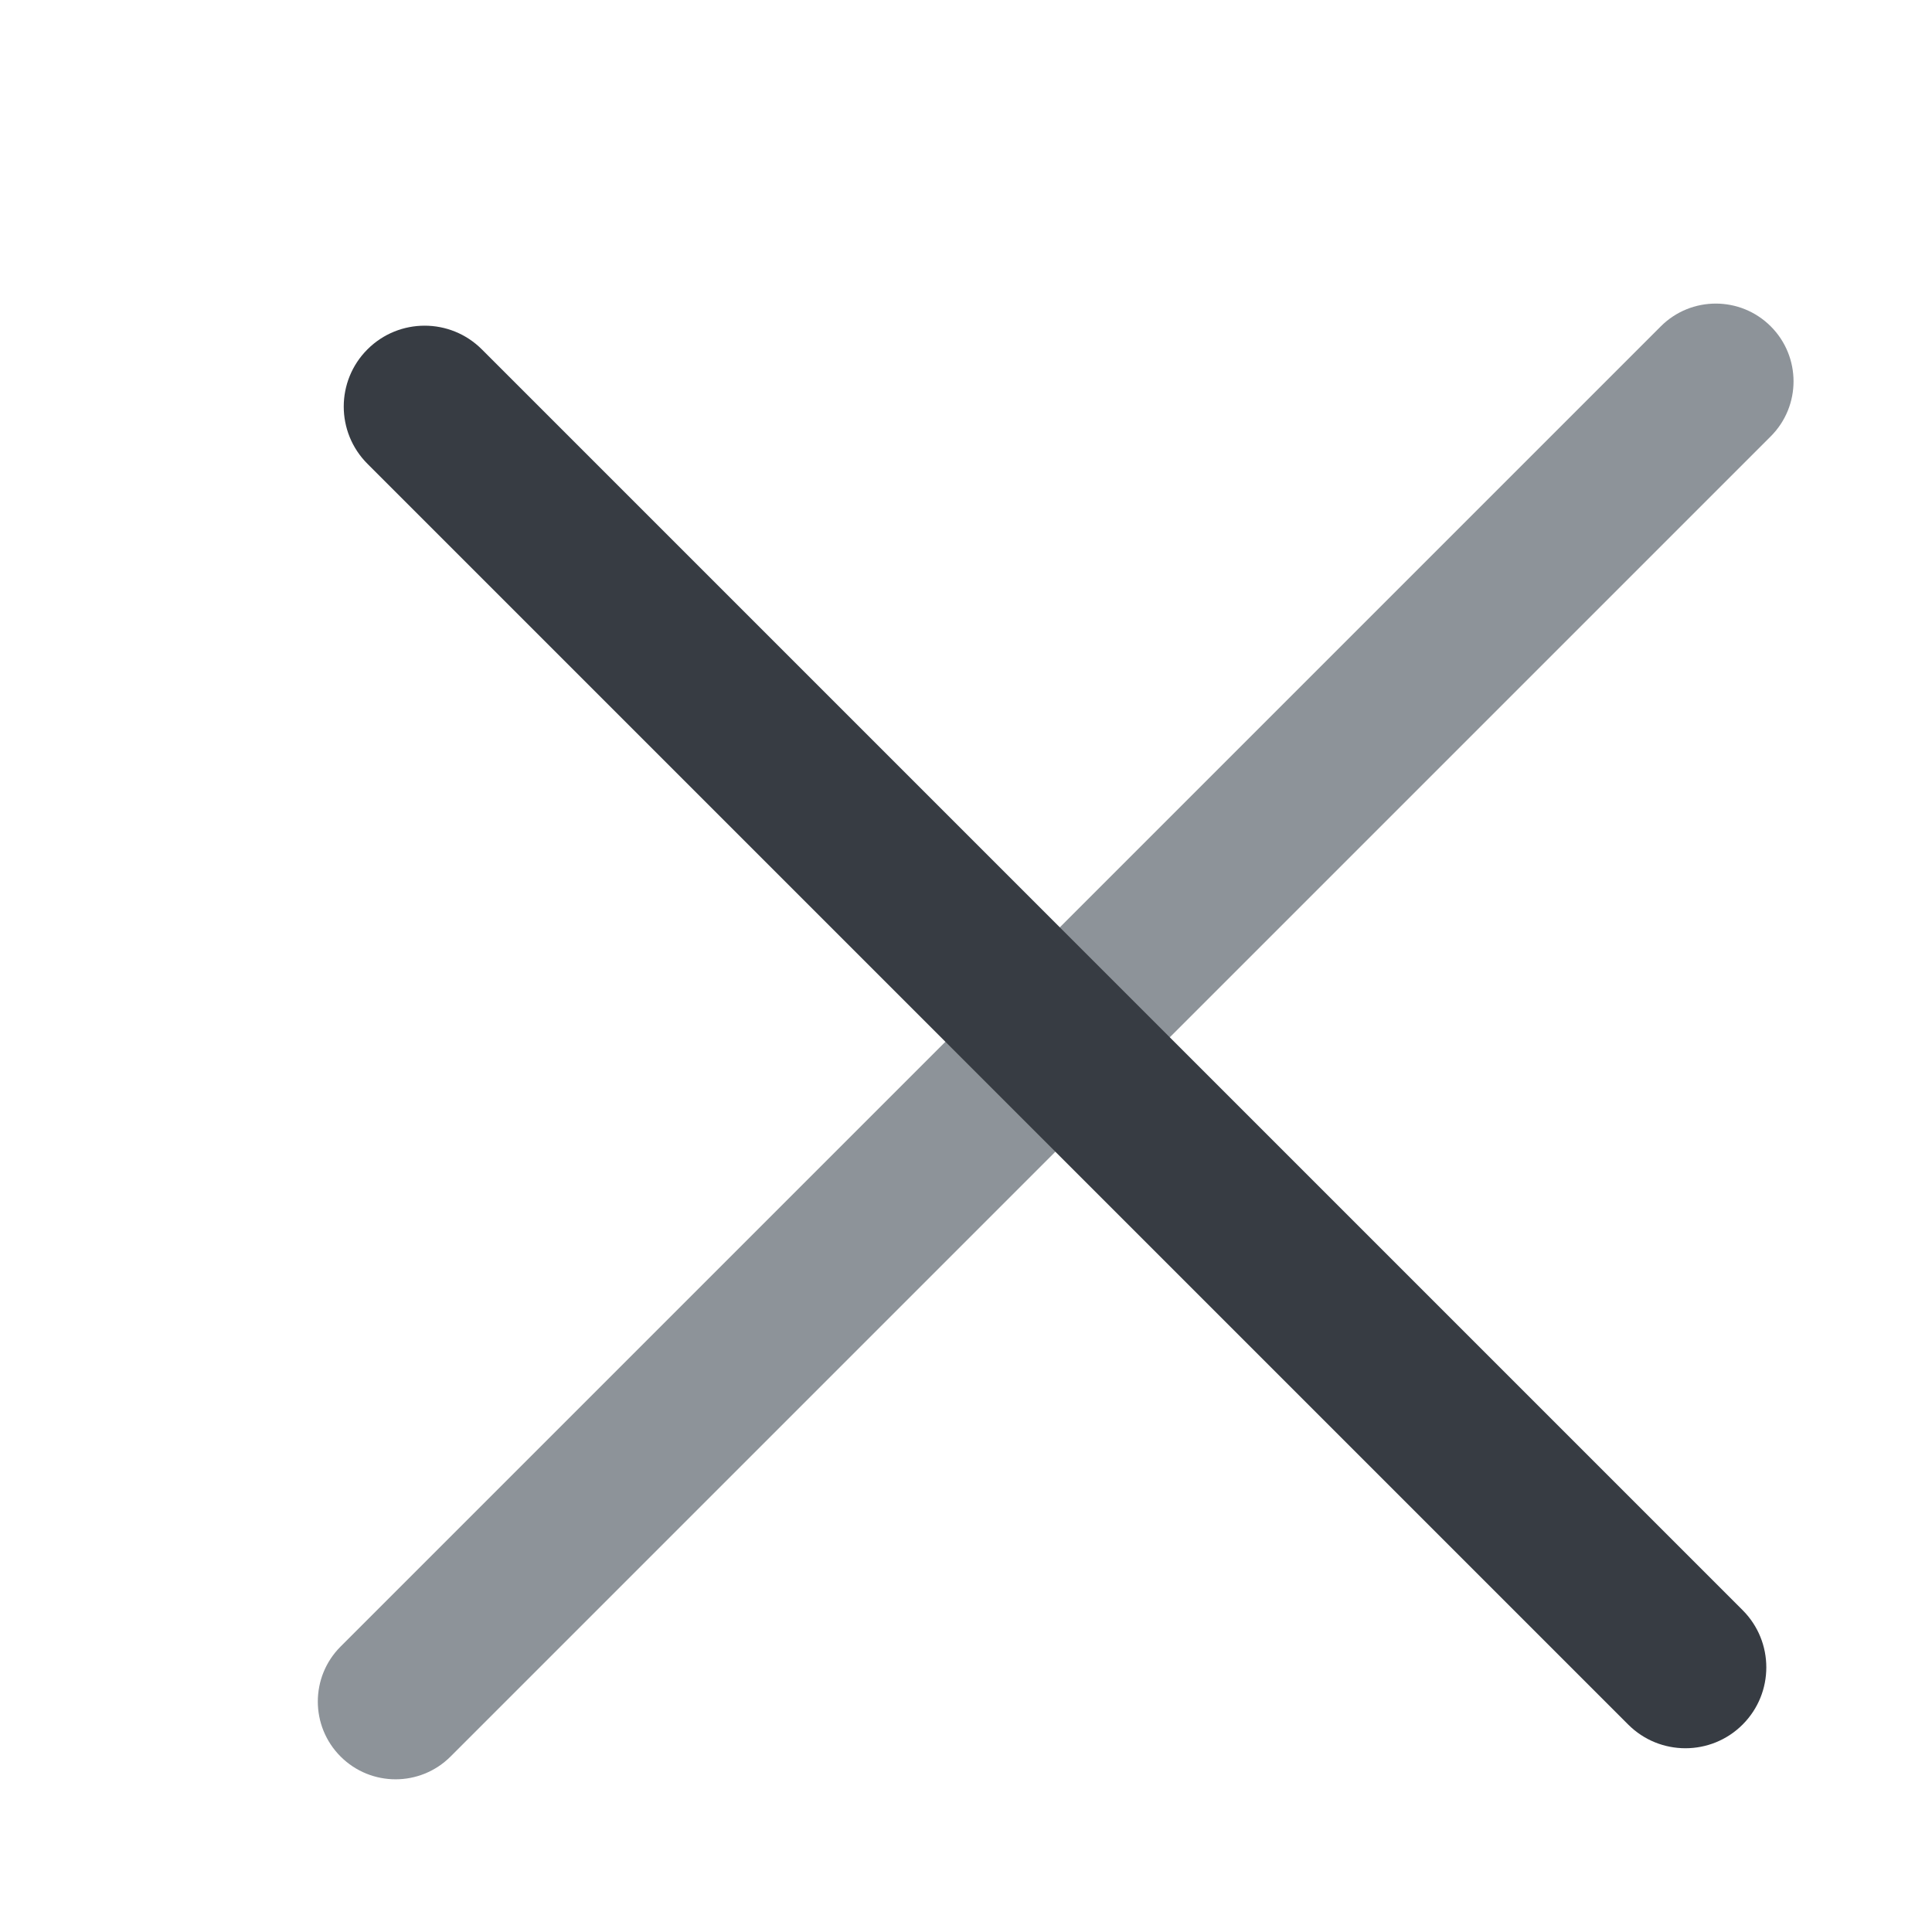
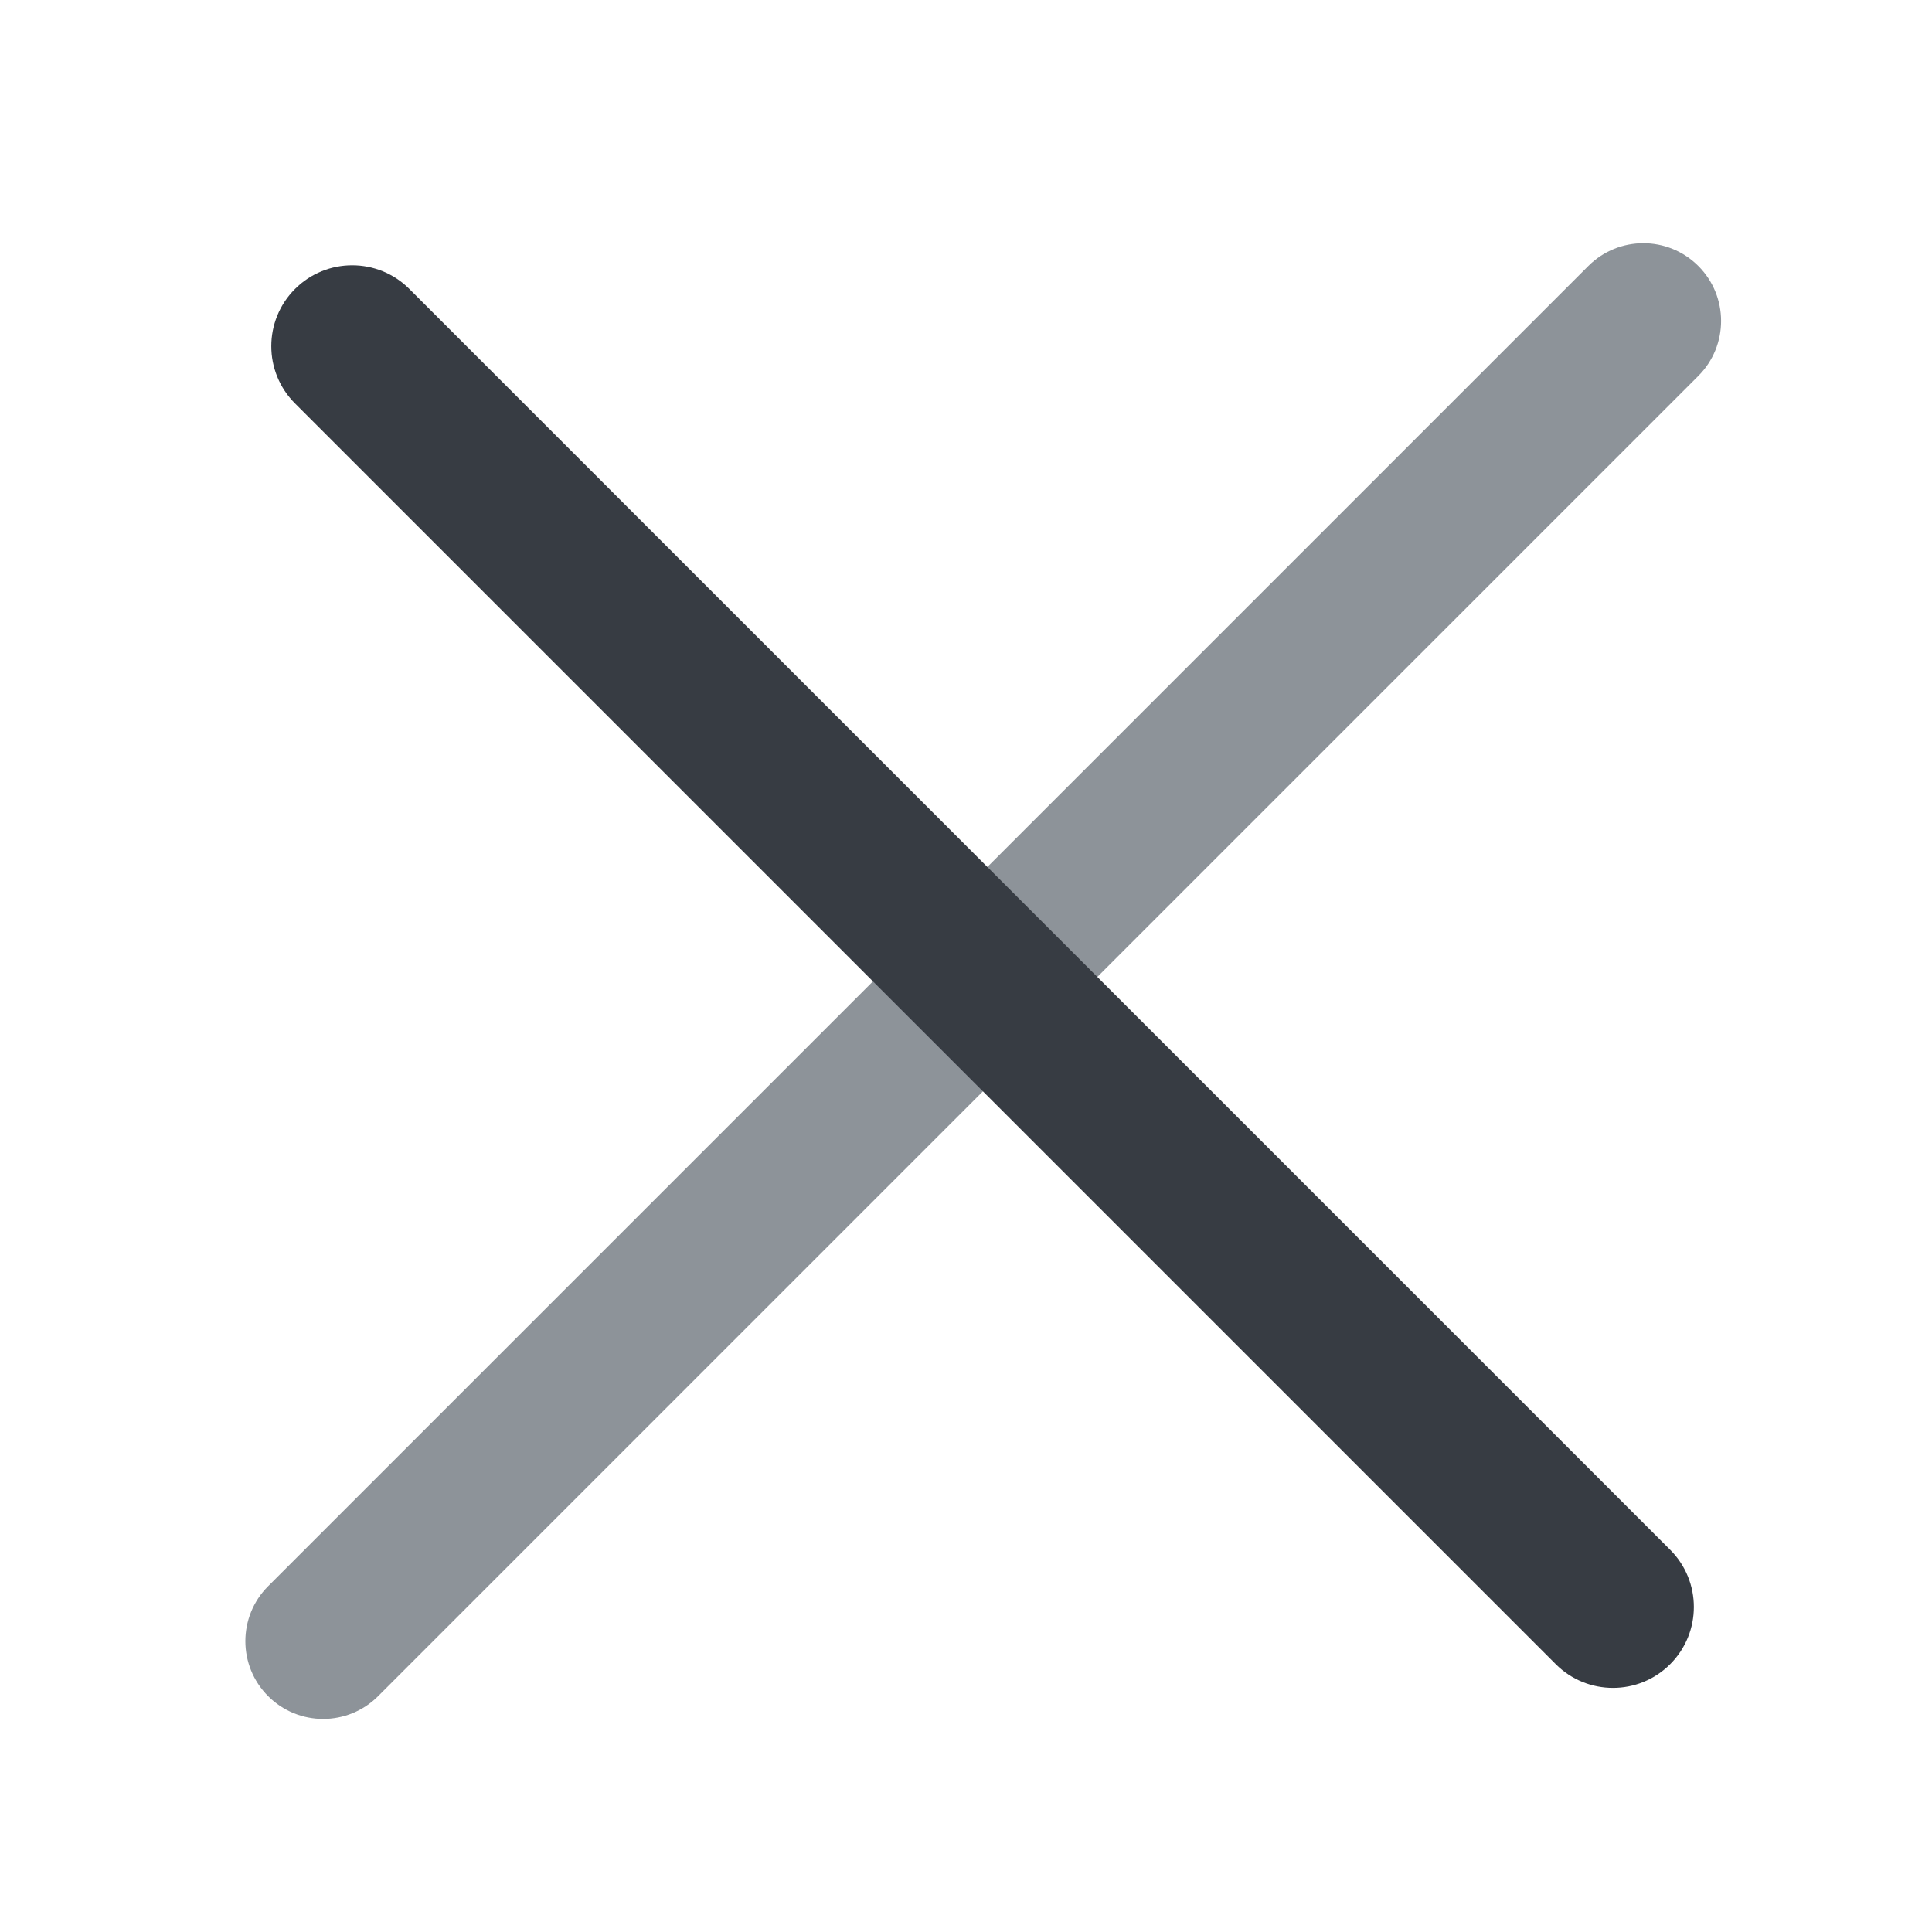
<svg xmlns="http://www.w3.org/2000/svg" width="16px" height="16px" viewBox="0 0 16 16" version="1.1">
-   <g id="框架" stroke="none" stroke-width="1" fill="none" fill-rule="evenodd">
-     <g id="上传" transform="translate(-1418, -2325)">
-       <g id="图片预览_原尺寸" transform="translate(87, 2308)">
-         <g id="预览编辑">
-           <g id="icon_关闭" transform="translate(1327, 13)">
-             <g id="关闭" transform="translate(12.68962, 12.395) rotate(-45) translate(-12.68962, -12.395) translate(4.189619, 3.895)">
-               <rect id="矩形" fill="#8D9399" x="1.13686838e-13" y="8.056" width="16.75" height="1.288" rx="0.644" />
-               <path d="M1.015,8 L15.781,8 C16.151,8 16.451,8.3 16.451,8.67 C16.451,9.04 16.151,9.34 15.781,9.34 L1.015,9.34 C0.645,9.34 0.345,9.04 0.345,8.67 C0.345,8.3 0.645,8 1.015,8 Z" id="矩形备份-44" fill="#373C43" transform="translate(8.397704, 8.670272) rotate(-90) translate(-8.397704, -8.670272) " />
-             </g>
-           </g>
-         </g>
-       </g>
+   <g id="框架" stroke="none" stroke-width="1" fill="none" fill-rule="evenodd" transform="translate(-4.6,-4.5)">
+     <g transform="translate(12.68962, 12.395) rotate(-45) translate(-12.68962, -12.395) translate(4.189619, 3.895)">
+       <rect id="矩形" fill="#8D9399" x="1.13686838e-13" y="8.056" width="16.75" height="1.288" rx="0.644" />
+       <path d="M1.015,8 L15.781,8 C16.151,8 16.451,8.3 16.451,8.67 C16.451,9.04 16.151,9.34 15.781,9.34 L1.015,9.34 C0.645,9.34 0.345,9.04 0.345,8.67 C0.345,8.3 0.645,8 1.015,8 Z" fill="#373C43" transform="translate(8.397704, 8.670272) rotate(-90) translate(-8.397704, -8.670272) " />
    </g>
  </g>
</svg>
